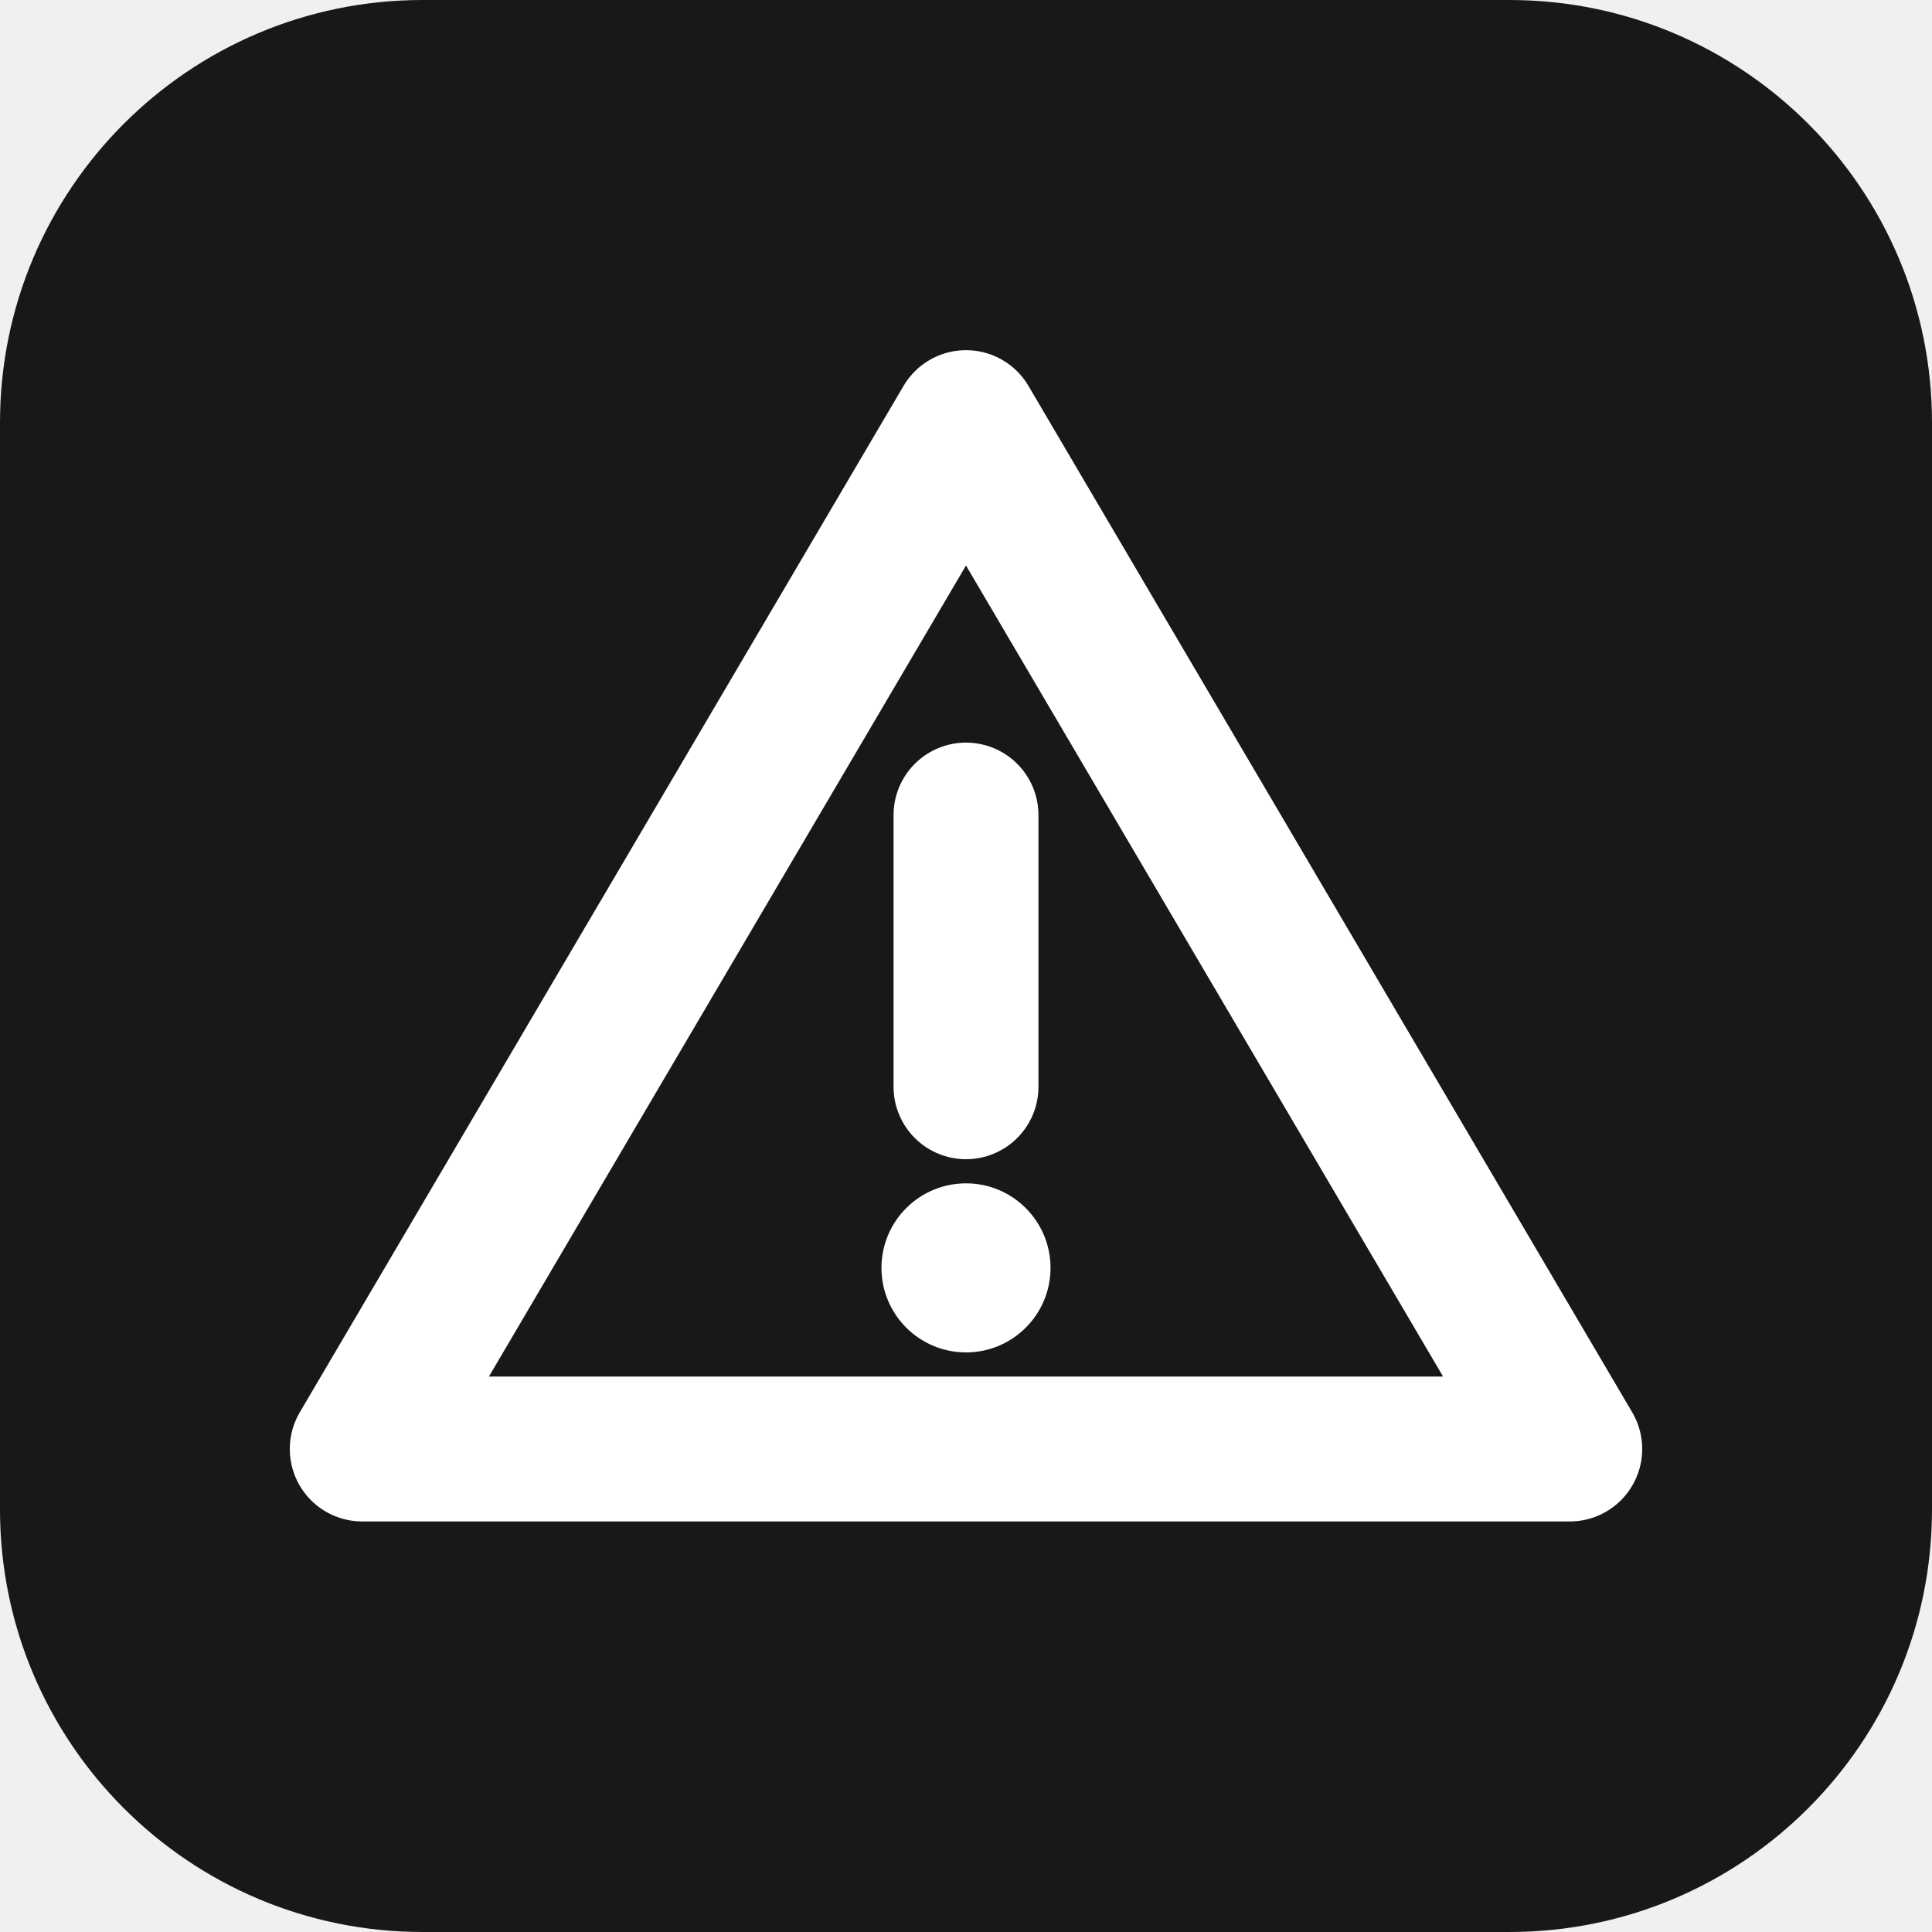
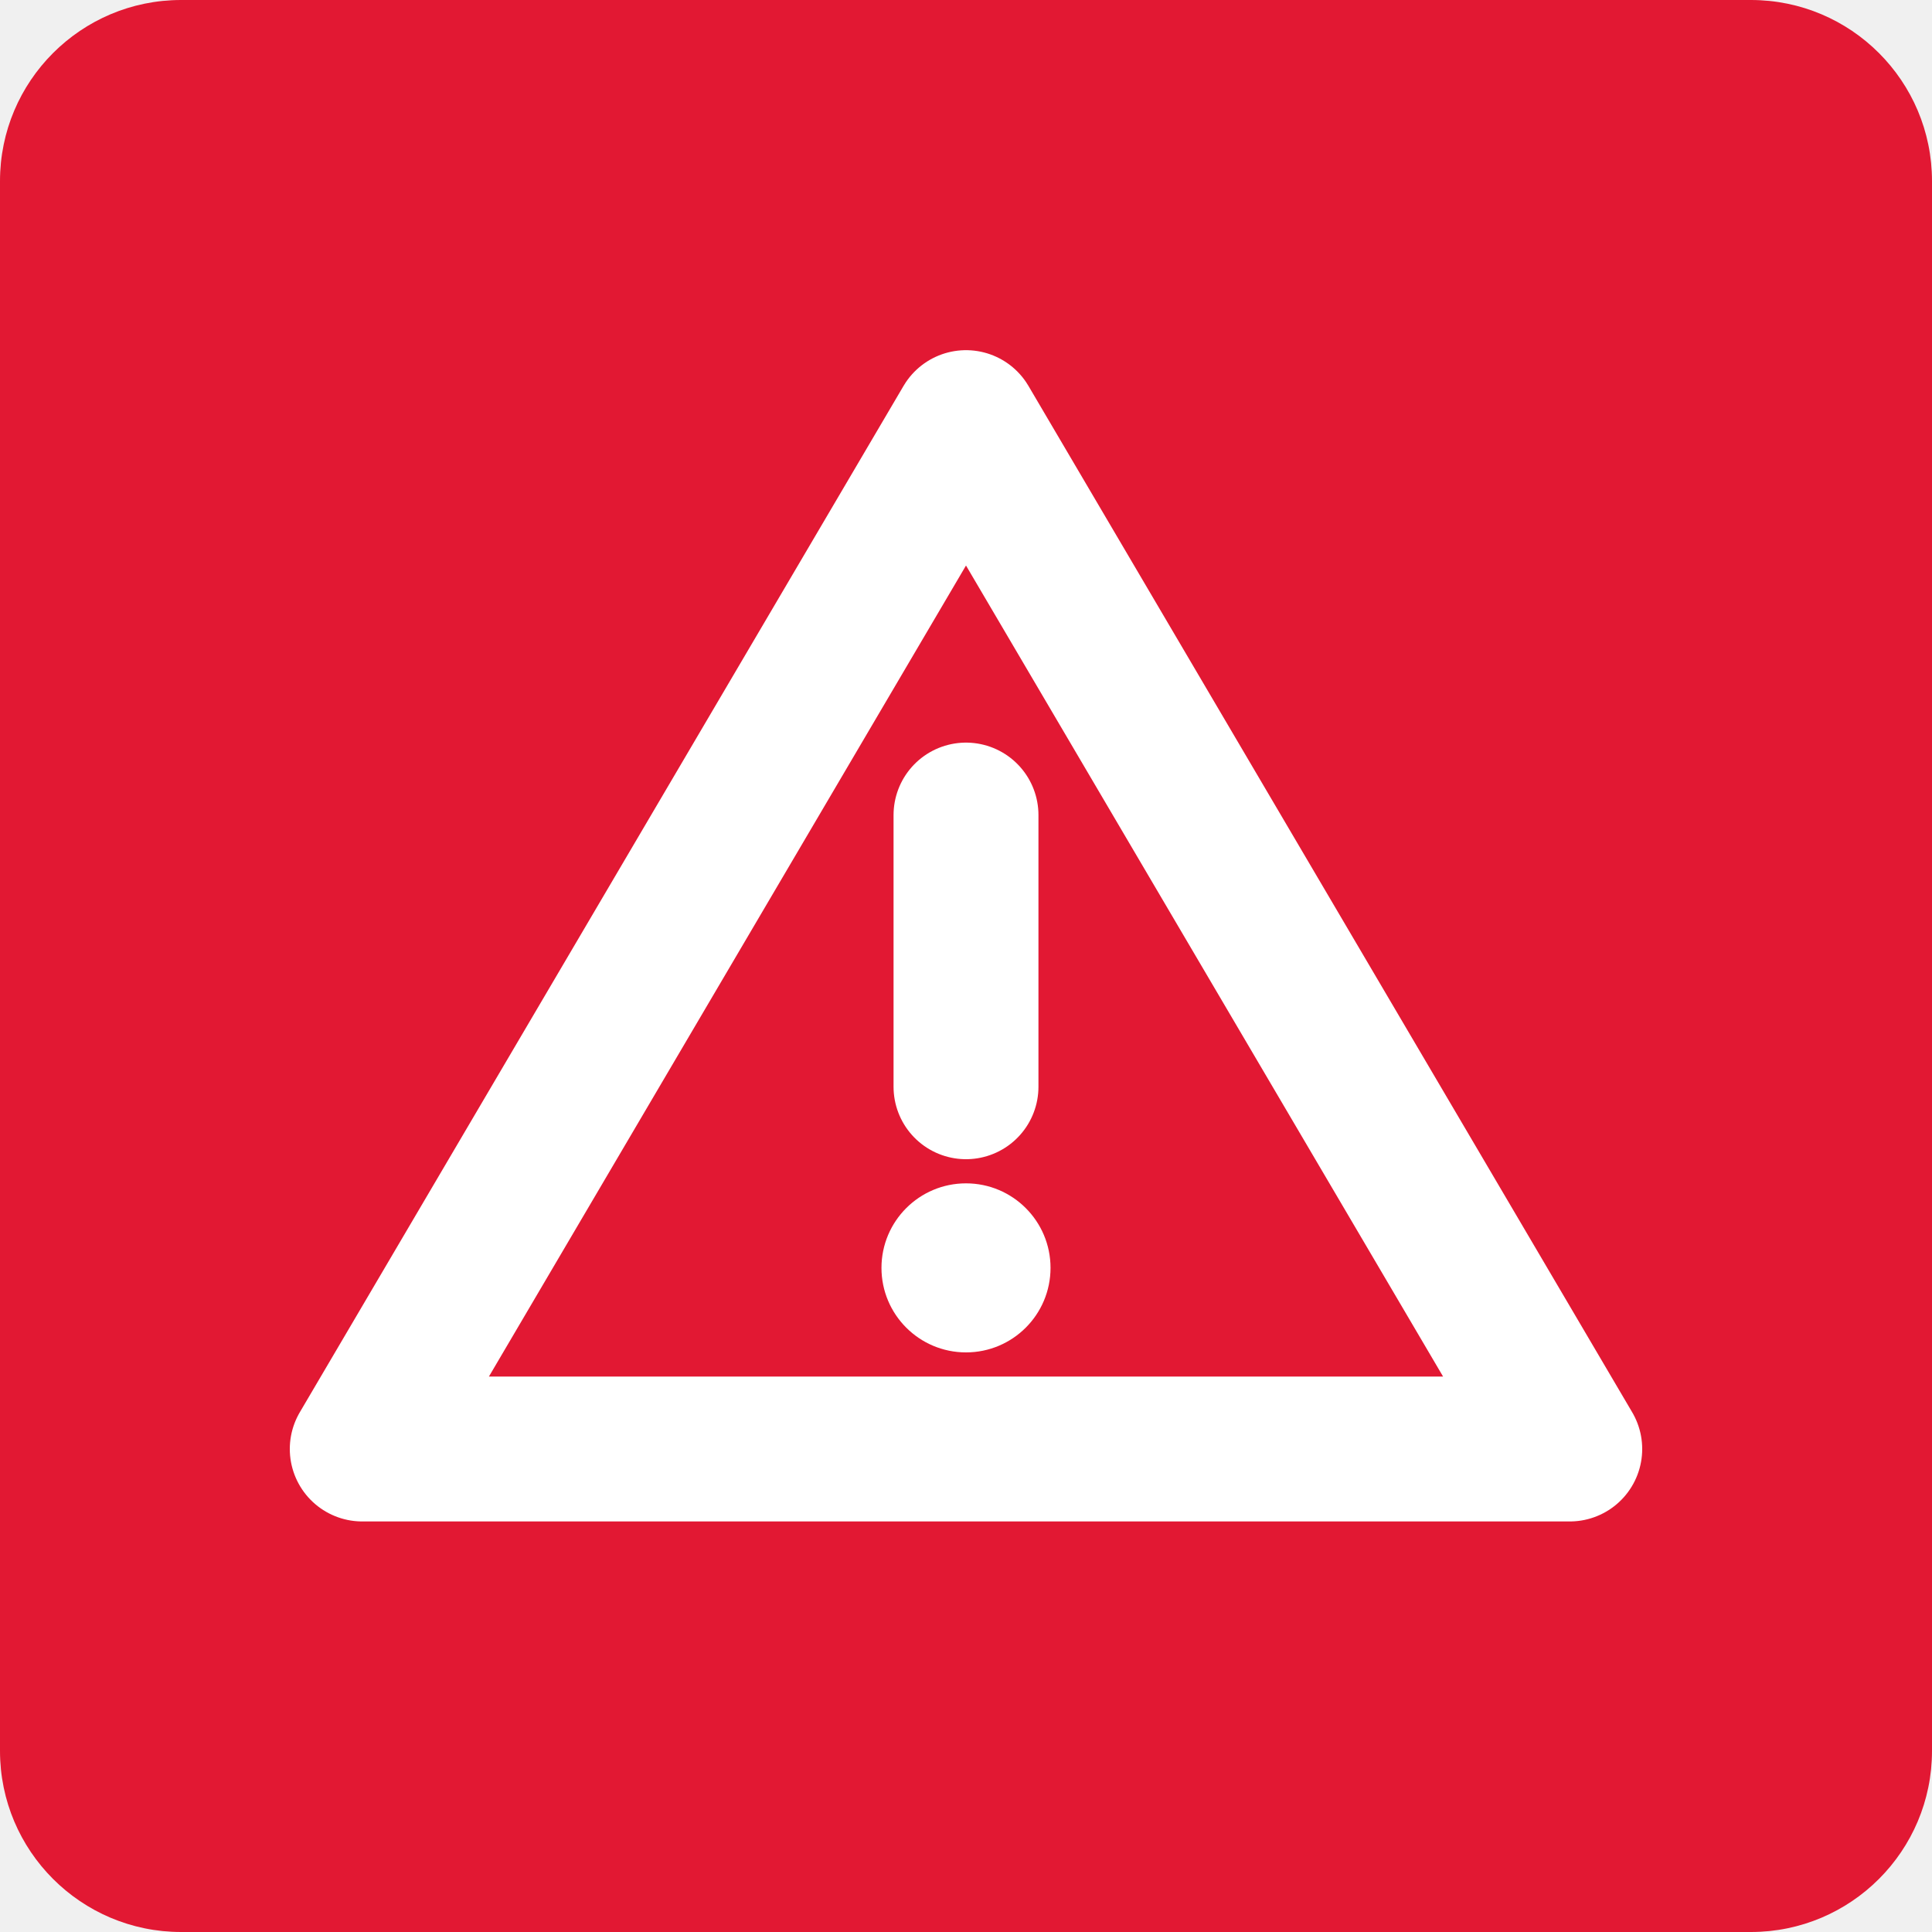
<svg xmlns="http://www.w3.org/2000/svg" viewBox="0 0 32 32">
-   <rect width="32" height="32" rx="7" fill="#18181b" />
+   <rect width="32" height="32" rx="3" fill="#e21833" />
  <path d="M16 7 26 24H6Z" fill="none" stroke="#fff" stroke-width="2.4" stroke-linejoin="round" />
  <path d="M16 13.5v4.5" stroke="#fff" stroke-width="2.4" stroke-linecap="round" />
  <circle cx="16" cy="21" r="1.4" fill="#fff" />
</svg>
